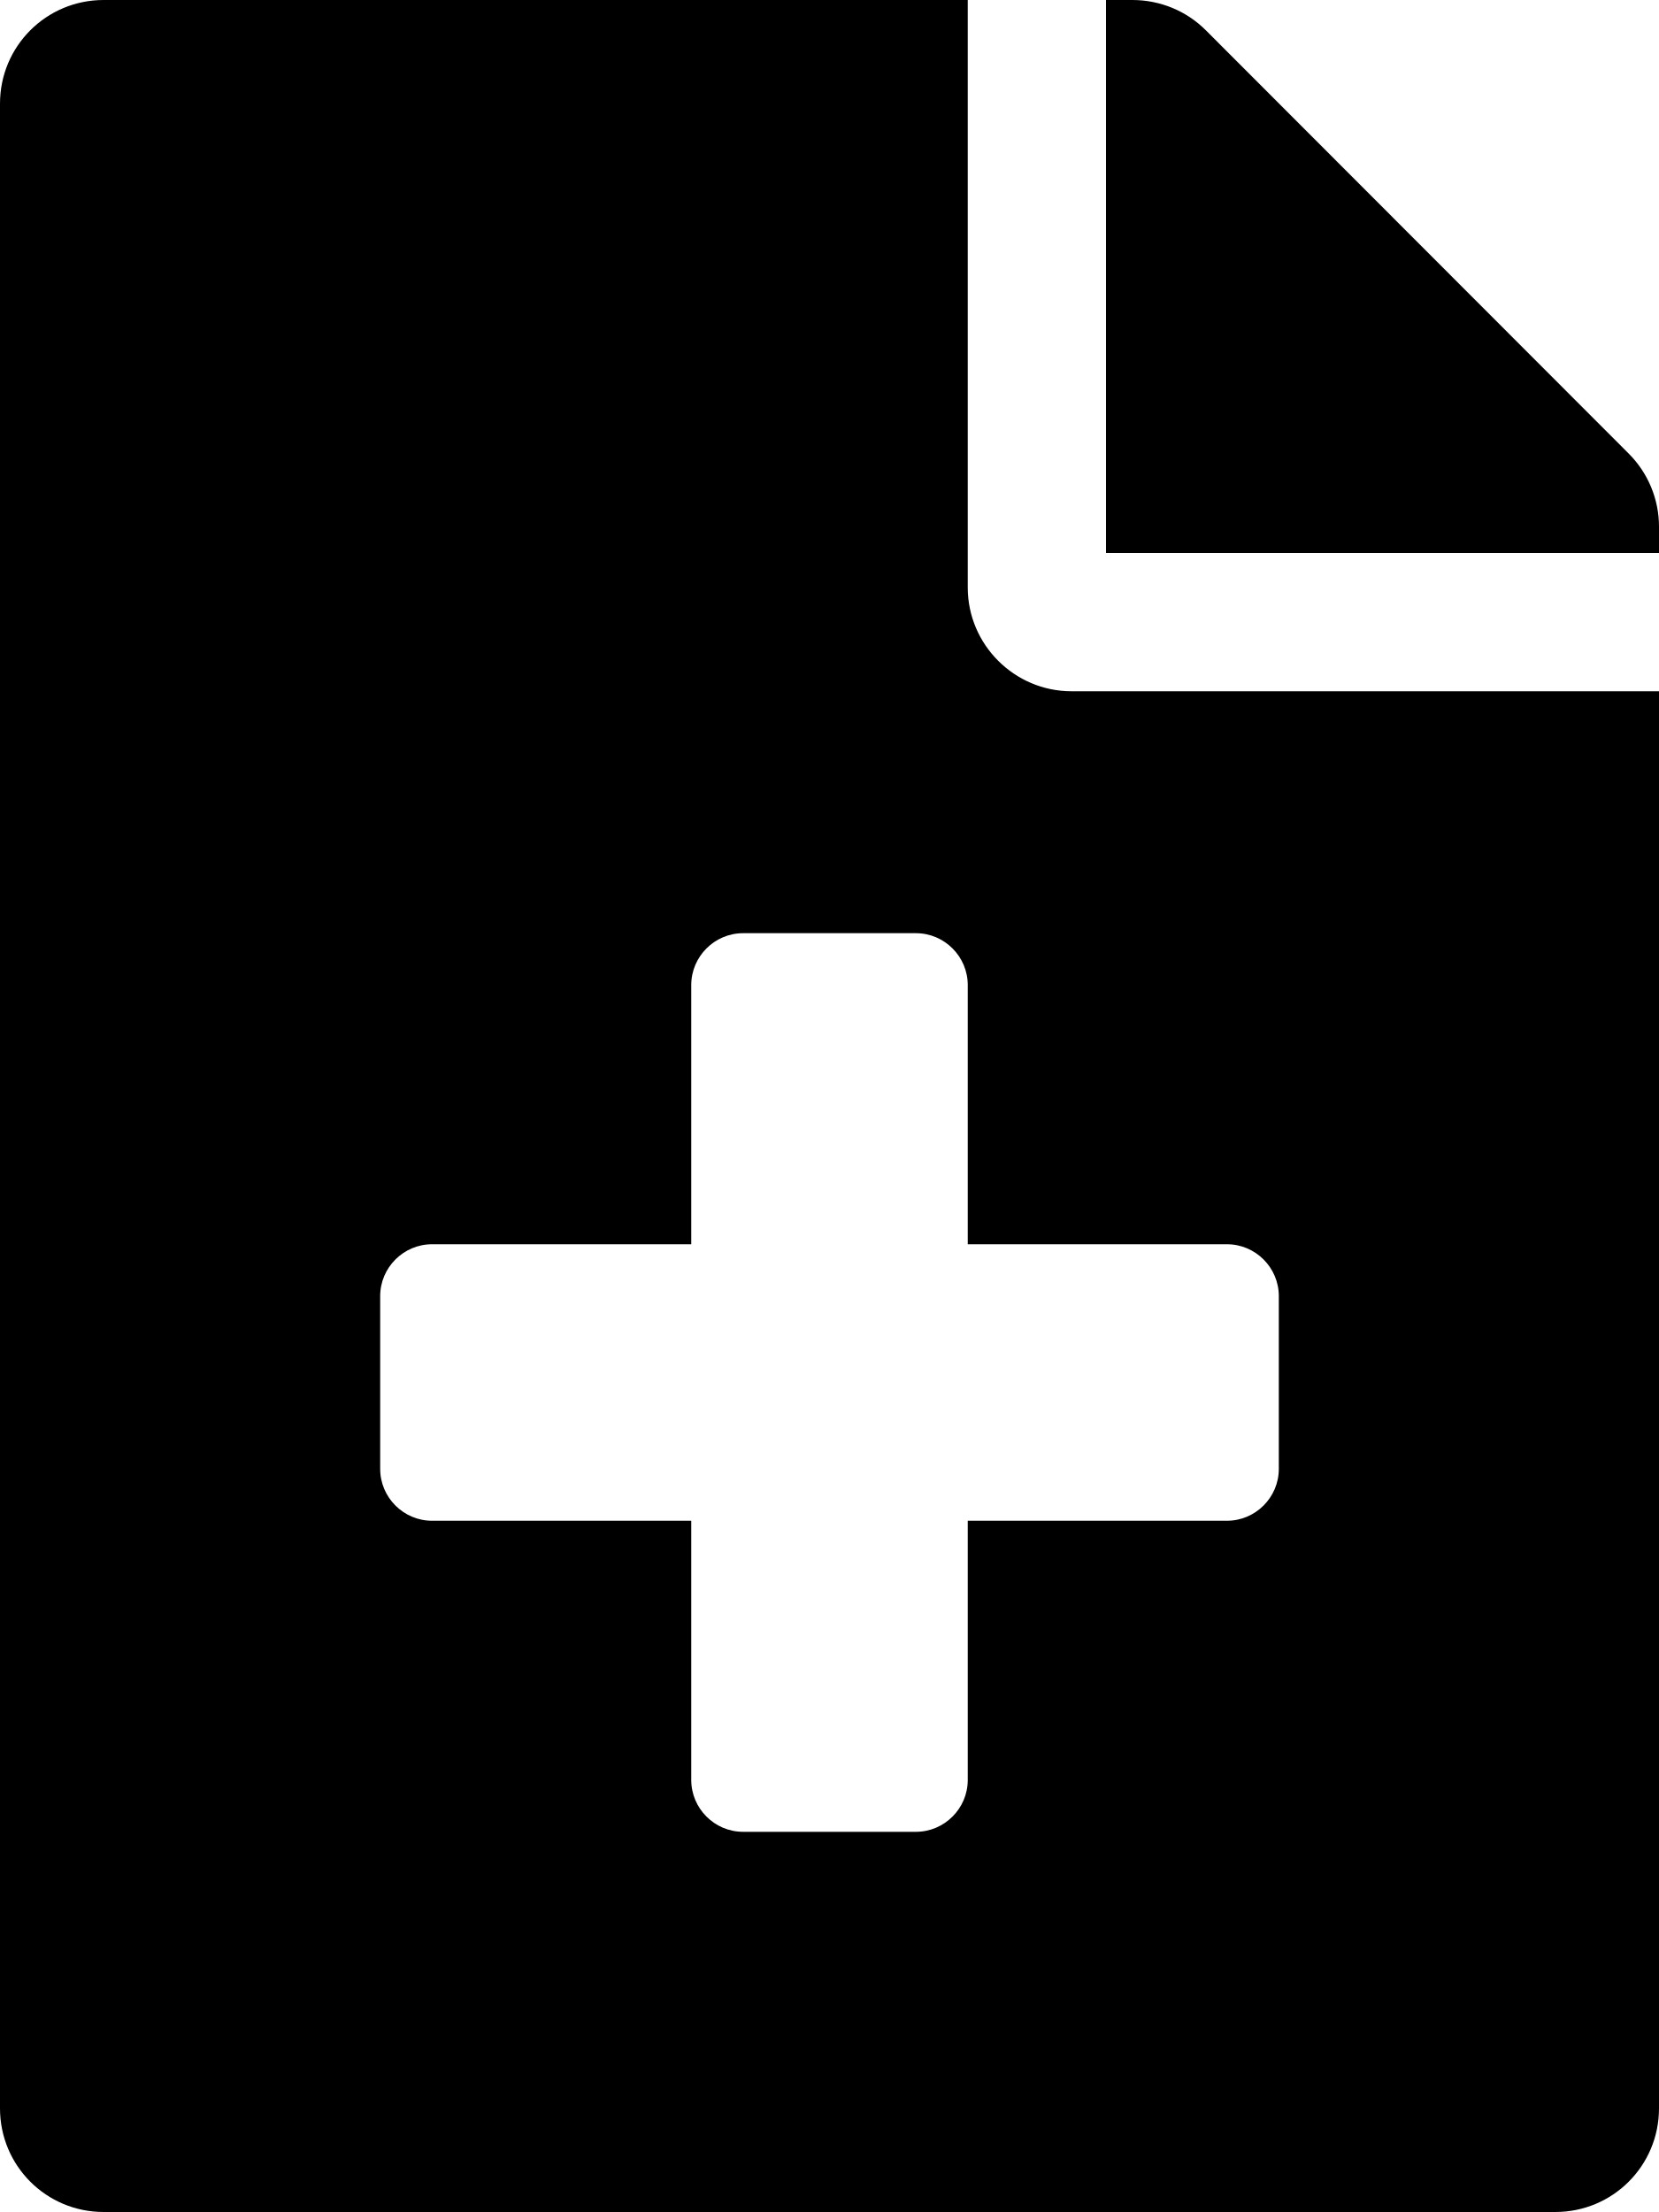
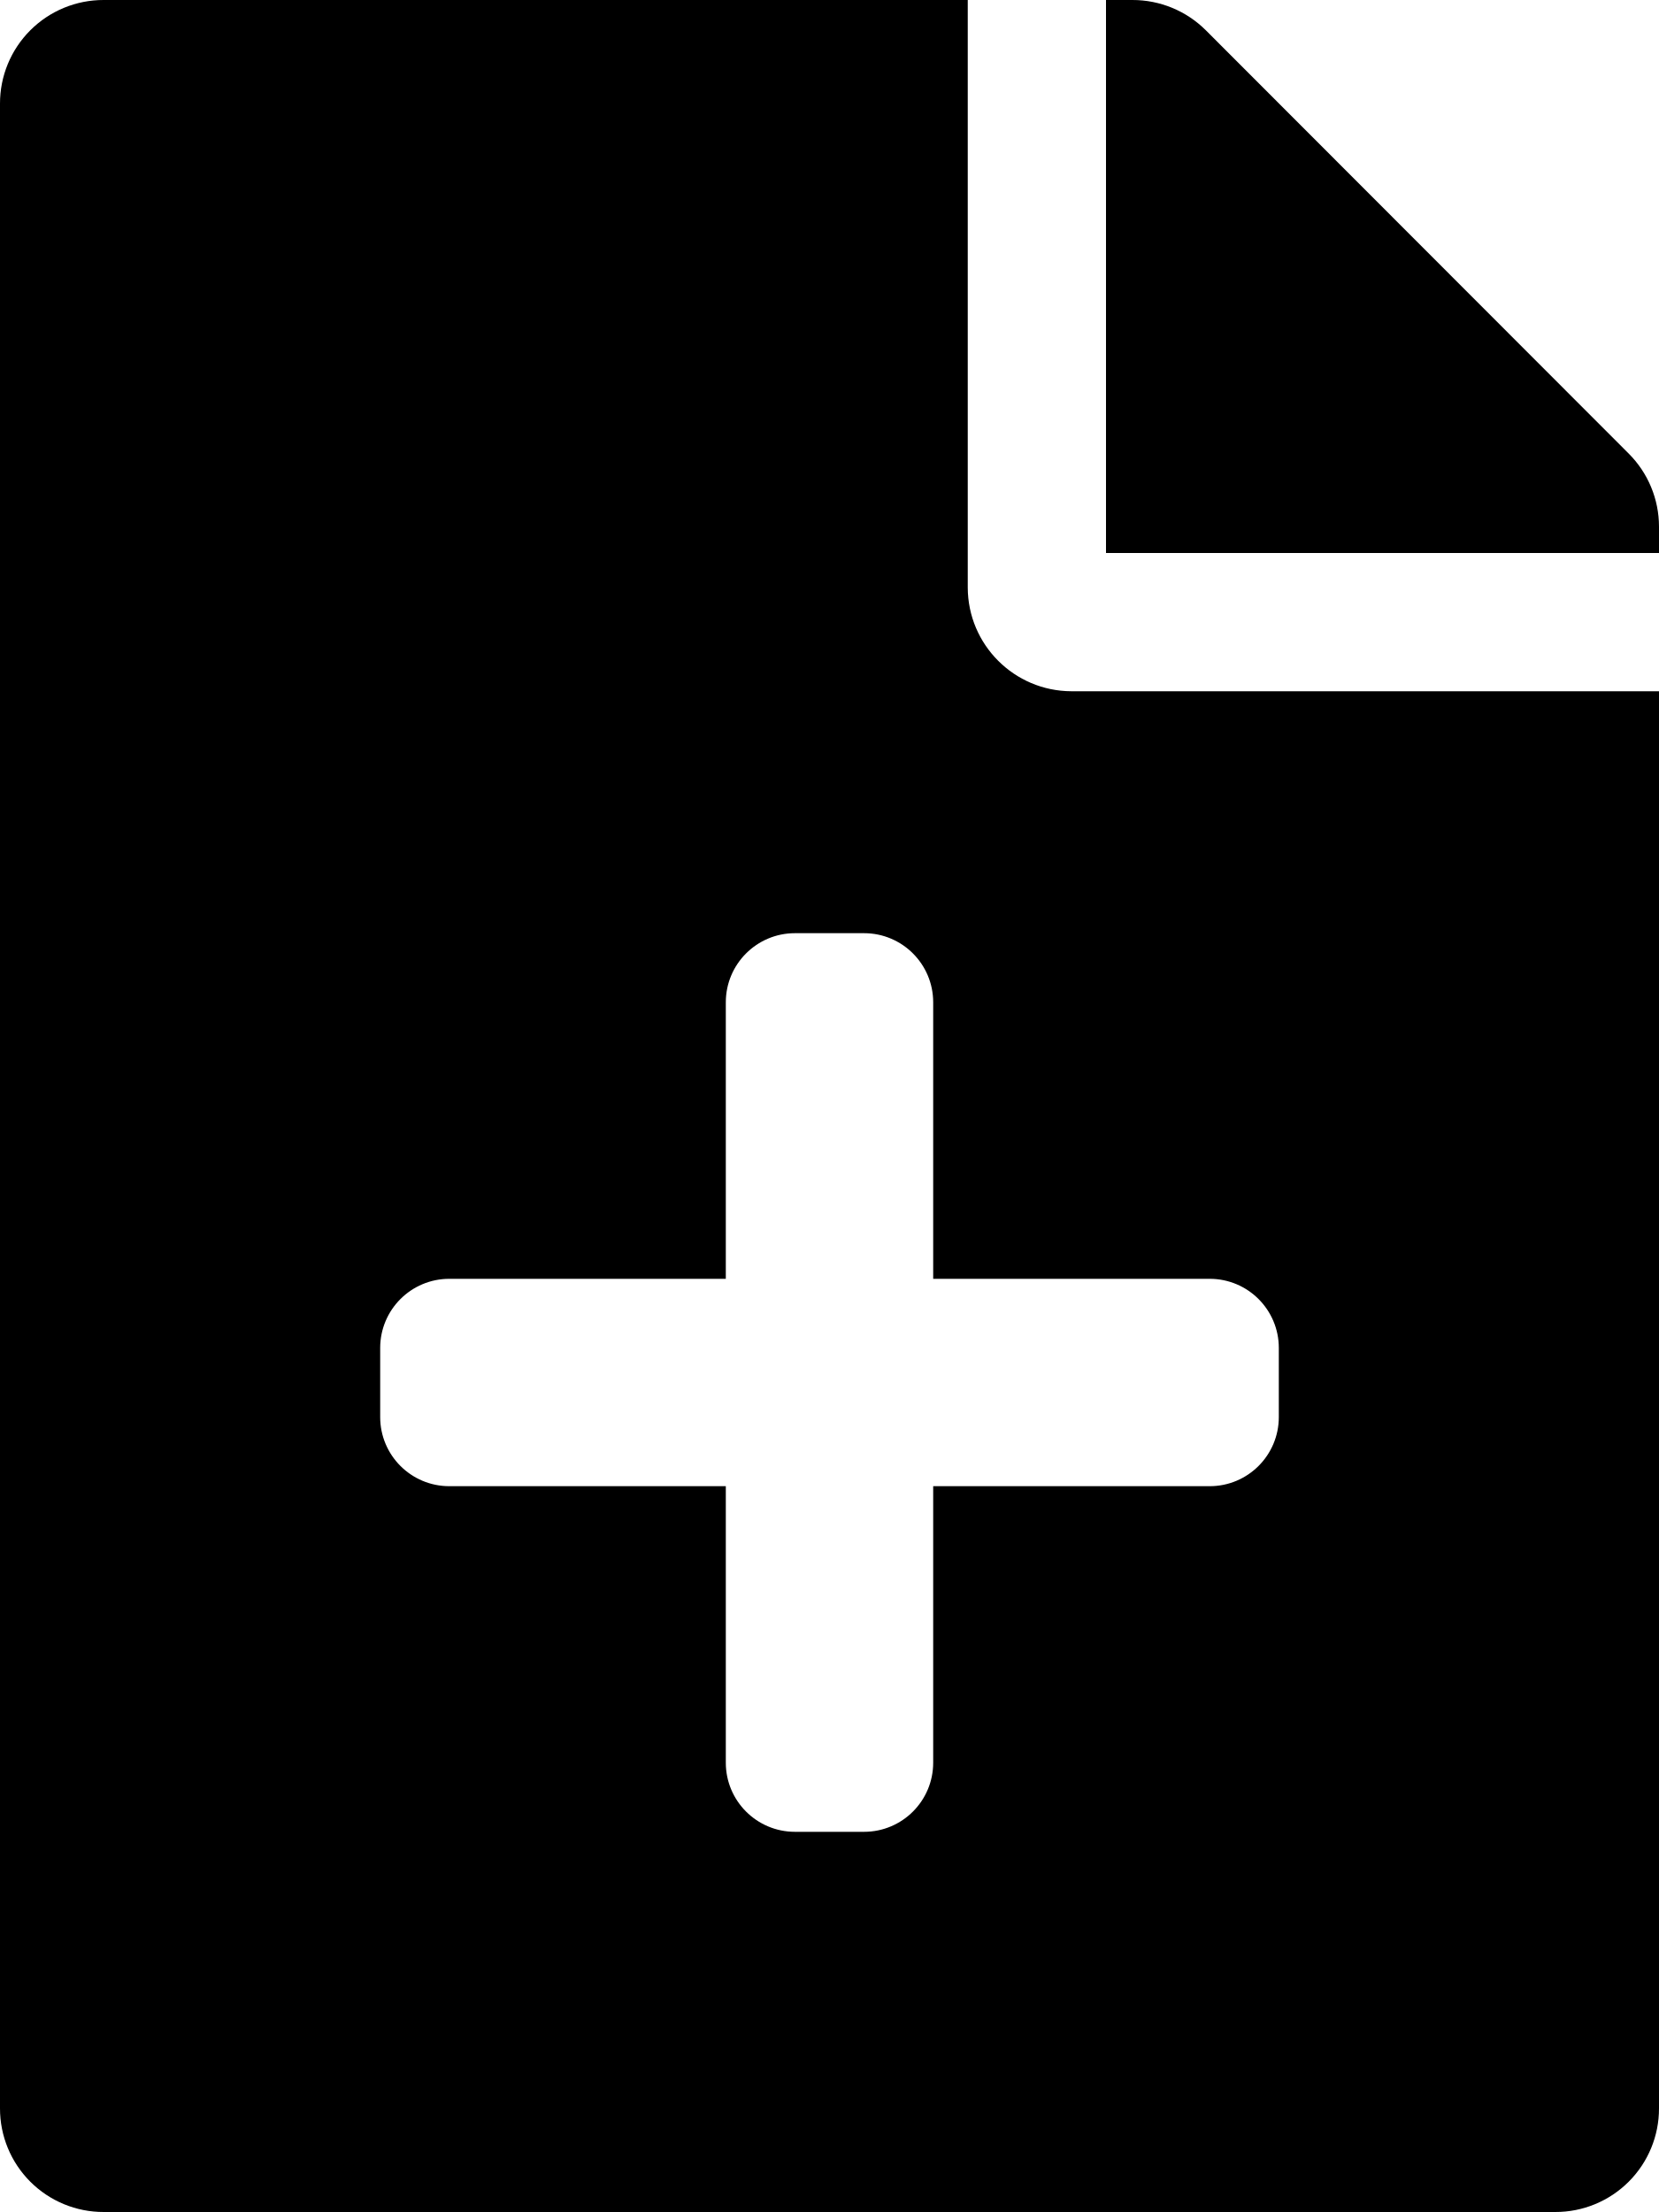
<svg xmlns="http://www.w3.org/2000/svg" viewBox="0 0 384 512">
-   <path d="M384 121.9v6.1H256V0h6.1c6.4 0 12.5 2.5 17 7l97.9 98c4.5 4.5 7 10.6 7 16.9zM248 160h136v328c0 13.3-10.7 24-24 24H24c-13.3 0-24-10.7-24-24V24C0 10.7 10.7 0 24 0h200v136c0 13.2 10.8 24 24 24zm48 140c0-6.6-5.4-12-12-12h-60v-60c0-6.6-5.4-12-12-12h-40c-6.6 0-12 5.4-12 12v60h-60c-6.6 0-12 5.4-12 12v40c0 6.6 5.4 12 12 12h60v60c0 6.6 5.4 12 12 12h40c6.6 0 12-5.4 12-12v-60h60c6.6 0 12-5.4 12-12v-40z" />
+   <path d="M377,105,279.1,7a24,24,0,0,0-17-7H256V128H384v-6.1A23.92,23.92,0,0,0,377,105ZM224,136V0H24A23.94,23.94,0,0,0,0,24V488a23.94,23.94,0,0,0,24,24H360a23.94,23.94,0,0,0,24-24V160H248A24.07,24.07,0,0,1,224,136Zm72,176v16a16,16,0,0,1-16,16H216v64a16,16,0,0,1-16,16H184a16,16,0,0,1-16-16V344H104a16,16,0,0,1-16-16V312a16,16,0,0,1,16-16h64V232a16,16,0,0,1,16-16h16a16,16,0,0,1,16,16v64h64A16,16,0,0,1,296,312Z" />
</svg>
